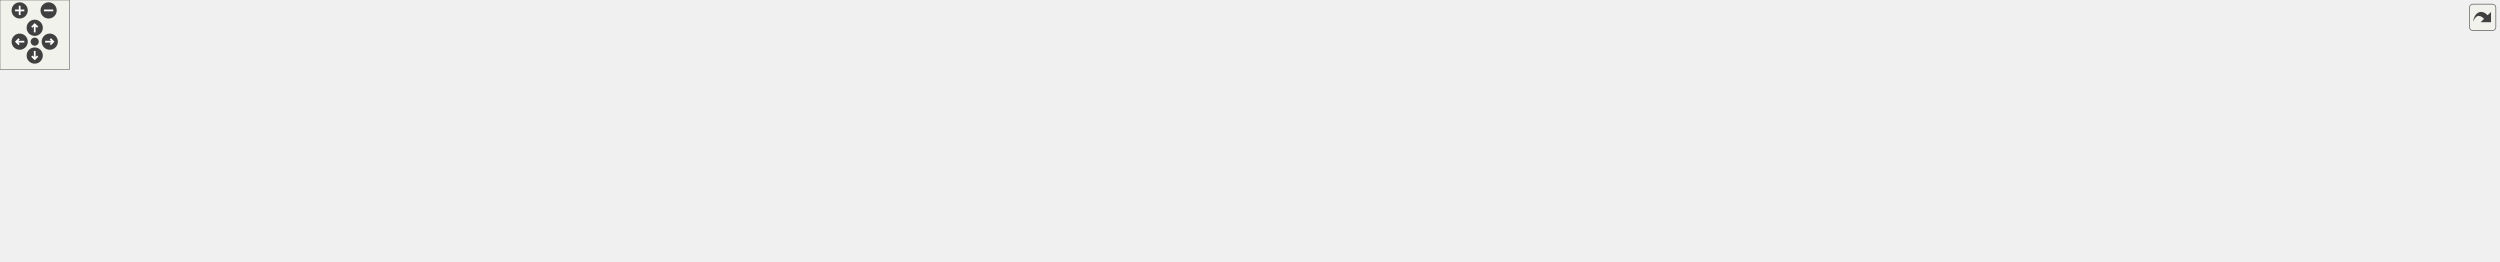
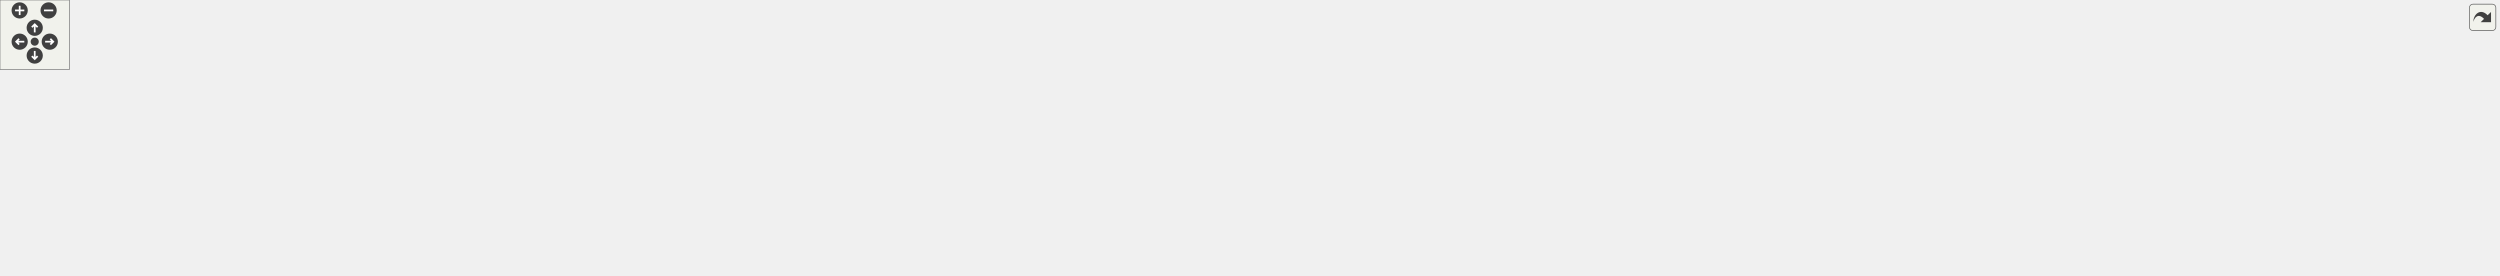
<svg xmlns="http://www.w3.org/2000/svg" xmlns:xlink="http://www.w3.org/1999/xlink" id="main" version="1.1" xml:space="preserve">
  <style type="text/css">
.edge:hover path { stroke: red; }
.edge:hover polygon { stroke: red; fill: red; }
</style>
  <defs>
    <circle id="rim" cx="0" cy="0" r="7" />
    <circle id="rim2" cx="0" cy="0" r="3.5" />
    <g id="zoomPlus">
      <use xlink:href="#rim" fill="#404040">
        <set attributeName="fill" to="#808080" begin="zoomplus.mouseover" end="zoomplus.mouseout" />
      </use>
      <path d="M-4,0h8M0,-4v8" fill="none" stroke="white" stroke-width="1.5" pointer-events="none" />
    </g>
    <g id="zoomMin">
      <use xlink:href="#rim" fill="#404040">
        <set attributeName="fill" to="#808080" begin="zoomminus.mouseover" end="zoomminus.mouseout" />
      </use>
      <path d="M-4,0h8" fill="none" stroke="white" stroke-width="1.5" pointer-events="none" />
    </g>
    <g id="dirArrow">
      <path fill="none" stroke="white" stroke-width="1.5" d="M0,-3.0v7 M-2.5,-0.5L0,-3.0L2.5,-0.5" />
    </g>
    <g id="resetDef">
      <use xlink:href="#rim2" fill="#404040">
        <set attributeName="fill" to="#808080" begin="reset.mouseover" end="reset.mouseout" />
      </use>
    </g>
  </defs>
  <svg id="graph" class="graph">
    <g id="viewport">
      <g id="node1" class="node">
-         <polygon fill="#bfbfbf" stroke="black" points="946,-124.5 946,-165.5 1116,-165.5 1116,-124.5 946,-124.5" />
-         <text text-anchor="start" x="954" y="-153.5" font-family="Helvetica,sans-Serif" font-size="10.00">/home/travis/build</text>
-         <text text-anchor="start" x="954" y="-142.5" font-family="Helvetica,sans-Serif" font-size="10.00">/robotology/wb-toolbox</text>
-         <text text-anchor="middle" x="1031" y="-131.5" font-family="Helvetica,sans-Serif" font-size="10.00">/toolbox/src/InverseKinematics.cpp</text>
+         <polygon fill="#bfbfbf" stroke="black" points="971.5,-125 971.5,-177 1090.5,-177 1090.5,-125 971.5,-125" />
+         <text text-anchor="start" x="979.5" y="-165" font-family="Helvetica,sans-Serif" font-size="10.00">/home/travis/build</text>
+         <text text-anchor="start" x="979.5" y="-154" font-family="Helvetica,sans-Serif" font-size="10.00">/robotology/wb-toolbox</text>
+         <text text-anchor="start" x="979.5" y="-143" font-family="Helvetica,sans-Serif" font-size="10.00">/toolbox/src/library/src</text>
+         <text text-anchor="middle" x="1031" y="-132" font-family="Helvetica,sans-Serif" font-size="10.00">/InverseKinematics.cpp</text>
      </g>
      <g id="node2" class="node">
        <g id="a_node2">
          <a xlink:href="_inverse_kinematics_8h.html" target="_top" xlink:title="InverseKinematics.h">
            <polygon fill="none" stroke="black" points="19,-62.5 19,-81.5 125,-81.5 125,-62.5 19,-62.5" />
            <text text-anchor="middle" x="72" y="-69.5" font-family="Helvetica,sans-Serif" font-size="10.00">InverseKinematics.h</text>
          </a>
        </g>
      </g>
      <g id="edge1" class="edge">
-         <path fill="none" stroke="midnightblue" d="M945.937,-141.548C789.629,-136.374 446.376,-121.904 159,-88 148.388,-86.748 137.103,-85.065 126.299,-83.28" />
-         <polygon fill="midnightblue" stroke="midnightblue" points="126.572,-79.776 116.126,-81.547 125.396,-86.676 126.572,-79.776" />
+         <path fill="none" stroke="midnightblue" d="M971.333,-147.811C829.864,-142.175 463.153,-124.939 159,-88 148.507,-86.726 137.355,-85.049 126.659,-83.28" />
+         <polygon fill="midnightblue" stroke="midnightblue" points="127.026,-79.793 116.58,-81.566 125.852,-86.693 127.026,-79.793" />
      </g>
      <g id="node4" class="node">
        <g id="a_node4">
          <a xlink:href="_block_information_8h.html" target="_top" xlink:title="BlockInformation.h">
            <polygon fill="none" stroke="black" points="168,-62.5 168,-81.5 266,-81.5 266,-62.5 168,-62.5" />
            <text text-anchor="middle" x="217" y="-69.5" font-family="Helvetica,sans-Serif" font-size="10.00">BlockInformation.h</text>
          </a>
        </g>
      </g>
      <g id="edge3" class="edge">
-         <path fill="none" stroke="midnightblue" d="M945.947,-142.653C805.395,-139.323 516.204,-127.794 275,-88 268.67,-86.956 262.022,-85.544 255.578,-84.002" />
-         <polygon fill="midnightblue" stroke="midnightblue" points="256.247,-80.561 245.694,-81.506 254.533,-87.348 256.247,-80.561" />
+         <path fill="none" stroke="midnightblue" d="M971.272,-148.572C842.955,-144.747 531.776,-131.404 275,-88 268.741,-86.942 262.17,-85.536 255.791,-84.008" />
+         <polygon fill="midnightblue" stroke="midnightblue" points="256.551,-80.59 245.998,-81.539 254.839,-87.377 256.551,-80.59" />
      </g>
      <g id="node10" class="node">
        <polygon fill="none" stroke="#bfbfbf" points="284,-62.5 284,-81.5 330,-81.5 330,-62.5 284,-62.5" />
        <text text-anchor="middle" x="307" y="-69.5" font-family="Helvetica,sans-Serif" font-size="10.00">Error.h</text>
      </g>
      <g id="edge9" class="edge">
-         <path fill="none" stroke="midnightblue" d="M945.707,-140.893C786.775,-134.478 451.272,-117.812 339,-88 336.648,-87.376 334.257,-86.585 331.896,-85.694" />
-         <polygon fill="midnightblue" stroke="midnightblue" points="333.096,-82.4 322.528,-81.64 330.316,-88.824 333.096,-82.4" />
+         <path fill="none" stroke="midnightblue" d="M971.379,-147.324C826.227,-140.381 457.702,-120.067 339,-88 336.651,-87.365 334.262,-86.567 331.902,-85.672" />
+         <polygon fill="midnightblue" stroke="midnightblue" points="333.103,-82.378 322.536,-81.611 330.318,-88.8 333.103,-82.378" />
      </g>
      <g id="node11" class="node">
        <g id="a_node11">
          <a xlink:href="_signal_8h.html" target="_top" xlink:title="Signal.h">
            <polygon fill="none" stroke="black" points="348,-62.5 348,-81.5 400,-81.5 400,-62.5 348,-62.5" />
            <text text-anchor="middle" x="374" y="-69.5" font-family="Helvetica,sans-Serif" font-size="10.00">Signal.h</text>
          </a>
        </g>
      </g>
      <g id="edge10" class="edge">
-         <path fill="none" stroke="midnightblue" d="M945.837,-144.736C824.697,-143.903 596.514,-135.349 409,-88 406.176,-87.287 403.287,-86.375 400.439,-85.353" />
-         <polygon fill="midnightblue" stroke="midnightblue" points="401.654,-82.07 391.07,-81.59 399.045,-88.565 401.654,-82.07" />
+         <path fill="none" stroke="midnightblue" d="M971.207,-150.054C859.113,-148.84 610.511,-139.91 409,-88 406.179,-87.273 403.292,-86.353 400.446,-85.326" />
+         <polygon fill="midnightblue" stroke="midnightblue" points="401.663,-82.043 391.079,-81.556 399.049,-88.536 401.663,-82.043" />
      </g>
      <g id="node12" class="node">
        <polygon fill="none" stroke="#bfbfbf" points="418,-62.5 418,-81.5 498,-81.5 498,-62.5 418,-62.5" />
        <text text-anchor="middle" x="458" y="-69.5" font-family="Helvetica,sans-Serif" font-size="10.00">WBInterface.h</text>
      </g>
      <g id="edge12" class="edge">
-         <path fill="none" stroke="midnightblue" d="M945.568,-139.708C841.406,-133.364 660.398,-118.744 508,-88 503.147,-87.021 498.089,-85.777 493.134,-84.425" />
-         <polygon fill="midnightblue" stroke="midnightblue" points="493.785,-80.97 483.206,-81.551 491.838,-87.694 493.785,-80.97" />
+         <path fill="none" stroke="midnightblue" d="M971.242,-146.301C873.534,-139.5 673.845,-122.435 508,-88 503.206,-87.004 498.208,-85.761 493.306,-84.419" />
+         <polygon fill="midnightblue" stroke="midnightblue" points="494.053,-80.991 483.475,-81.572 492.106,-87.715 494.053,-80.991" />
      </g>
      <g id="node13" class="node">
        <polygon fill="none" stroke="#bfbfbf" points="516.5,-62.5 516.5,-81.5 581.5,-81.5 581.5,-62.5 516.5,-62.5" />
        <text text-anchor="middle" x="549" y="-69.5" font-family="Helvetica,sans-Serif" font-size="10.00">Eigen/Core</text>
      </g>
      <g id="edge13" class="edge">
-         <path fill="none" stroke="midnightblue" d="M945.668,-138.633C856.297,-131.739 712.325,-117.023 591,-88 587.32,-87.12 583.514,-86.029 579.764,-84.84" />
-         <polygon fill="midnightblue" stroke="midnightblue" points="580.691,-81.458 570.096,-81.54 578.43,-88.082 580.691,-81.458" />
+         <path fill="none" stroke="midnightblue" d="M971.202,-145.449C885.873,-138.083 724.705,-120.933 591,-88 587.405,-87.115 583.689,-86.037 580.02,-84.869" />
+         <polygon fill="midnightblue" stroke="midnightblue" points="581.136,-81.552 570.542,-81.639 578.879,-88.178 581.136,-81.552" />
      </g>
      <g id="node14" class="node">
        <polygon fill="none" stroke="#bfbfbf" points="599.5,-62.5 599.5,-81.5 702.5,-81.5 702.5,-62.5 599.5,-62.5" />
        <text text-anchor="middle" x="651" y="-69.5" font-family="Helvetica,sans-Serif" font-size="10.00">iCub/iKin/iKinFwd.h</text>
      </g>
      <g id="edge14" class="edge">
-         <path fill="none" stroke="midnightblue" d="M945.738,-130.634C881.315,-120.148 790.821,-104.59 712,-88 706.12,-86.763 699.946,-85.363 693.877,-83.928" />
-         <polygon fill="midnightblue" stroke="midnightblue" points="694.373,-80.448 683.831,-81.503 692.731,-87.252 694.373,-80.448" />
+         <path fill="none" stroke="midnightblue" d="M971.439,-139.328C907.225,-127.612 802.09,-107.819 712,-88 706.268,-86.739 700.251,-85.346 694.321,-83.931" />
+         <polygon fill="midnightblue" stroke="midnightblue" points="695.034,-80.502 684.491,-81.549 693.386,-87.305 695.034,-80.502" />
      </g>
      <g id="node15" class="node">
        <polygon fill="none" stroke="#bfbfbf" points="721,-62.5 721,-81.5 829,-81.5 829,-62.5 721,-62.5" />
        <text text-anchor="middle" x="775" y="-69.5" font-family="Helvetica,sans-Serif" font-size="10.00">iCub/iKin/iKinIpOpt.h</text>
      </g>
      <g id="edge15" class="edge">
-         <path fill="none" stroke="midnightblue" d="M960.369,-124.411C913.77,-111.487 854.381,-95.016 815.556,-84.248" />
-         <polygon fill="midnightblue" stroke="midnightblue" points="816.236,-80.804 805.664,-81.504 814.365,-87.55 816.236,-80.804" />
+         <path fill="none" stroke="midnightblue" d="M971.302,-132.044C922.575,-117.388 855.171,-97.114 813.37,-84.541" />
+         <polygon fill="midnightblue" stroke="midnightblue" points="814.162,-81.124 803.577,-81.596 812.145,-87.828 814.162,-81.124" />
      </g>
      <g id="node16" class="node">
        <polygon fill="none" stroke="#bfbfbf" points="847.5,-62.5 847.5,-81.5 1026.5,-81.5 1026.5,-62.5 847.5,-62.5" />
        <text text-anchor="middle" x="937" y="-69.5" font-family="Helvetica,sans-Serif" font-size="10.00">iDynTree/Model/DenavitHartenberg.h</text>
      </g>
      <g id="edge16" class="edge">
-         <path fill="none" stroke="midnightblue" d="M1005.07,-124.411C989.764,-112.854 970.708,-98.46 956.654,-87.845" />
-         <polygon fill="midnightblue" stroke="midnightblue" points="958.717,-85.017 948.628,-81.783 954.498,-90.603 958.717,-85.017" />
+         <path fill="none" stroke="midnightblue" d="M1000.22,-124.787C985.429,-112.671 968.195,-98.553 955.46,-88.121" />
+         <polygon fill="midnightblue" stroke="midnightblue" points="957.401,-85.187 947.447,-81.558 952.965,-90.602 957.401,-85.187" />
      </g>
      <g id="node17" class="node">
        <polygon fill="none" stroke="#bfbfbf" points="1044.5,-62.5 1044.5,-81.5 1207.5,-81.5 1207.5,-62.5 1044.5,-62.5" />
        <text text-anchor="middle" x="1126" y="-69.5" font-family="Helvetica,sans-Serif" font-size="10.00">iDynTree/ModelIO/ModelLoader.h</text>
      </g>
      <g id="edge17" class="edge">
-         <path fill="none" stroke="midnightblue" d="M1057.21,-124.411C1072.67,-112.854 1091.93,-98.46 1106.14,-87.845" />
-         <polygon fill="midnightblue" stroke="midnightblue" points="1108.33,-90.573 1114.25,-81.783 1104.14,-84.966 1108.33,-90.573" />
+         <path fill="none" stroke="midnightblue" d="M1062.11,-124.787C1077.06,-112.671 1094.47,-98.553 1107.34,-88.121" />
+         <polygon fill="midnightblue" stroke="midnightblue" points="1109.88,-90.573 1115.44,-81.558 1105.47,-85.135 1109.88,-90.573" />
      </g>
      <g id="node18" class="node">
        <polygon fill="none" stroke="#bfbfbf" points="1225.5,-62.5 1225.5,-81.5 1364.5,-81.5 1364.5,-62.5 1225.5,-62.5" />
        <text text-anchor="middle" x="1295" y="-69.5" font-family="Helvetica,sans-Serif" font-size="10.00">iDynTree/iKinConversions.h</text>
      </g>
      <g id="edge18" class="edge">
-         <path fill="none" stroke="midnightblue" d="M1103.84,-124.411C1152.1,-111.432 1213.66,-94.876 1253.69,-84.111" />
-         <polygon fill="midnightblue" stroke="midnightblue" points="1254.63,-87.482 1263.38,-81.504 1252.81,-80.722 1254.63,-87.482" />
+         <path fill="none" stroke="midnightblue" d="M1090.58,-132.624C1141.23,-117.851 1212.48,-97.067 1256.1,-84.345" />
+         <polygon fill="midnightblue" stroke="midnightblue" points="1257.15,-87.685 1265.77,-81.525 1255.19,-80.965 1257.15,-87.685" />
      </g>
      <g id="node19" class="node">
        <polygon fill="none" stroke="#bfbfbf" points="1382.5,-62.5 1382.5,-81.5 1511.5,-81.5 1511.5,-62.5 1382.5,-62.5" />
        <text text-anchor="middle" x="1447" y="-69.5" font-family="Helvetica,sans-Serif" font-size="10.00">wbi/wholeBodyInterface.h</text>
      </g>
      <g id="edge19" class="edge">
-         <path fill="none" stroke="midnightblue" d="M1116.19,-130.965C1185.47,-120.143 1285.71,-103.988 1373,-88 1380.62,-86.605 1388.66,-85.055 1396.52,-83.497" />
-         <polygon fill="midnightblue" stroke="midnightblue" points="1397.22,-86.925 1406.34,-81.528 1395.85,-80.062 1397.22,-86.925" />
+         <path fill="none" stroke="midnightblue" d="M1090.69,-139.564C1158.99,-127.533 1274.18,-106.97 1373,-88 1380.34,-86.591 1388.08,-85.066 1395.68,-83.545" />
+         <polygon fill="midnightblue" stroke="midnightblue" points="1396.43,-86.965 1405.54,-81.56 1395.05,-80.102 1396.43,-86.965" />
      </g>
      <g id="node20" class="node">
        <polygon fill="none" stroke="#bfbfbf" points="1529.5,-62.5 1529.5,-81.5 1658.5,-81.5 1658.5,-62.5 1529.5,-62.5" />
        <text text-anchor="middle" x="1594" y="-69.5" font-family="Helvetica,sans-Serif" font-size="10.00">yarp/os/ResourceFinder.h</text>
      </g>
      <g id="edge20" class="edge">
-         <path fill="none" stroke="midnightblue" d="M1116.11,-136.492C1213.9,-127.346 1379.05,-110.313 1520,-88 1528.1,-86.718 1536.66,-85.166 1544.97,-83.554" />
-         <polygon fill="midnightblue" stroke="midnightblue" points="1545.82,-86.955 1554.94,-81.571 1544.45,-80.089 1545.82,-86.955" />
+         <path fill="none" stroke="midnightblue" d="M1090.67,-143.872C1182.99,-134.067 1365.9,-113.352 1520,-88 1528,-86.684 1536.45,-85.128 1544.68,-83.525" />
+         <polygon fill="midnightblue" stroke="midnightblue" points="1545.42,-86.946 1554.54,-81.56 1544.05,-80.081 1545.42,-86.946" />
      </g>
      <g id="node21" class="node">
        <polygon fill="none" stroke="#bfbfbf" points="1676.5,-62.5 1676.5,-81.5 1765.5,-81.5 1765.5,-62.5 1676.5,-62.5" />
        <text text-anchor="middle" x="1721" y="-69.5" font-family="Helvetica,sans-Serif" font-size="10.00">yarp/sig/Matrix.h</text>
      </g>
      <g id="edge21" class="edge">
-         <path fill="none" stroke="midnightblue" d="M1116.02,-141.457C1238.61,-136.675 1471.77,-123.401 1667,-88 1672.56,-86.991 1678.39,-85.667 1684.06,-84.223" />
-         <polygon fill="midnightblue" stroke="midnightblue" points="1685.29,-87.518 1694.03,-81.536 1683.46,-80.759 1685.29,-87.518" />
+         <path fill="none" stroke="midnightblue" d="M1090.67,-147.643C1203.89,-142.408 1457.32,-127.036 1667,-88 1672.5,-86.976 1678.25,-85.655 1683.87,-84.223" />
+         <polygon fill="midnightblue" stroke="midnightblue" points="1685,-87.543 1693.74,-81.564 1683.18,-80.784 1685,-87.543" />
      </g>
      <g id="node22" class="node">
        <polygon fill="none" stroke="#bfbfbf" points="1783.5,-62.5 1783.5,-81.5 1874.5,-81.5 1874.5,-62.5 1783.5,-62.5" />
        <text text-anchor="middle" x="1829" y="-69.5" font-family="Helvetica,sans-Serif" font-size="10.00">yarp/sig/Vector.h</text>
      </g>
      <g id="edge22" class="edge">
-         <path fill="none" stroke="midnightblue" d="M1116.05,-142.856C1254.78,-139.815 1538.01,-128.69 1774,-88 1779.87,-86.987 1786.03,-85.621 1792,-84.124" />
-         <polygon fill="midnightblue" stroke="midnightblue" points="1793.05,-87.468 1801.81,-81.519 1791.25,-80.702 1793.05,-87.468" />
+         <path fill="none" stroke="midnightblue" d="M1090.71,-148.717C1217.49,-145.183 1522.57,-132.392 1774,-88 1779.81,-86.975 1785.89,-85.614 1791.81,-84.13" />
+         <polygon fill="midnightblue" stroke="midnightblue" points="1792.76,-87.499 1801.53,-81.553 1790.96,-80.733 1792.76,-87.499" />
      </g>
      <g id="node23" class="node">
        <polygon fill="none" stroke="#bfbfbf" points="1893,-57 1893,-87 2017,-87 2017,-57 1893,-57" />
        <text text-anchor="start" x="1901" y="-75" font-family="Helvetica,sans-Serif" font-size="10.00">yarpWholeBodyInterface</text>
        <text text-anchor="middle" x="1955" y="-64" font-family="Helvetica,sans-Serif" font-size="10.00">/yarpWbiUtil.h</text>
      </g>
      <g id="edge23" class="edge">
-         <path fill="none" stroke="midnightblue" d="M1116.04,-142.34C1267.99,-138.512 1596.13,-126.34 1882.48,-87.923" />
-         <polygon fill="midnightblue" stroke="midnightblue" points="1883.21,-91.356 1892.65,-86.545 1882.27,-84.42 1883.21,-91.356" />
+         <path fill="none" stroke="midnightblue" d="M1090.68,-148.381C1228.46,-144.056 1579.41,-129.687 1882.34,-87.951" />
+         <polygon fill="midnightblue" stroke="midnightblue" points="1883.23,-91.362 1892.65,-86.518 1882.26,-84.429 1883.23,-91.362" />
      </g>
      <g id="node24" class="node">
        <polygon fill="none" stroke="#bfbfbf" points="2035,-62.5 2035,-81.5 2089,-81.5 2089,-62.5 2035,-62.5" />
        <text text-anchor="middle" x="2062" y="-69.5" font-family="Helvetica,sans-Serif" font-size="10.00">iostream</text>
      </g>
      <g id="edge24" class="edge">
-         <path fill="none" stroke="midnightblue" d="M1116.08,-142.785C1323.92,-139.241 1852.98,-126.597 2025,-88 2028.25,-87.272 2031.58,-86.289 2034.84,-85.173" />
-         <polygon fill="midnightblue" stroke="midnightblue" points="2036.23,-88.391 2044.32,-81.547 2033.73,-81.854 2036.23,-88.391" />
+         <path fill="none" stroke="midnightblue" d="M1090.51,-148.798C1276.56,-144.646 1845.45,-128.855 2025,-88 2028.24,-87.262 2031.57,-86.273 2034.84,-85.154" />
+         <polygon fill="midnightblue" stroke="midnightblue" points="2036.23,-88.371 2044.31,-81.524 2033.72,-81.835 2036.23,-88.371" />
      </g>
      <g id="node25" class="node">
        <polygon fill="none" stroke="#bfbfbf" points="2107.5,-62.5 2107.5,-81.5 2158.5,-81.5 2158.5,-62.5 2107.5,-62.5" />
        <text text-anchor="middle" x="2133" y="-69.5" font-family="Helvetica,sans-Serif" font-size="10.00">typeinfo</text>
      </g>
      <g id="edge25" class="edge">
-         <path fill="none" stroke="midnightblue" d="M1116.31,-143.378C1335.1,-141.167 1912.02,-131.283 2098,-88 2100.9,-87.326 2103.86,-86.425 2106.77,-85.398" />
-         <polygon fill="midnightblue" stroke="midnightblue" points="2108.34,-88.539 2116.32,-81.568 2105.73,-82.043 2108.34,-88.539" />
+         <path fill="none" stroke="midnightblue" d="M1090.76,-149.24C1286.1,-146.33 1904.3,-133.654 2098,-88 2100.9,-87.317 2103.85,-86.412 2106.77,-85.382" />
+         <polygon fill="midnightblue" stroke="midnightblue" points="2108.34,-88.522 2116.31,-81.548 2105.73,-82.026 2108.34,-88.522" />
      </g>
      <g id="node3" class="node">
        <polygon fill="none" stroke="#bfbfbf" points="-0.5,-0.5 -0.5,-19.5 94.5,-19.5 94.5,-0.5 -0.5,-0.5" />
        <text text-anchor="middle" x="47" y="-7.5" font-family="Helvetica,sans-Serif" font-size="10.00">WBIModelBlock.h</text>
      </g>
      <g id="edge2" class="edge">
        <path fill="none" stroke="midnightblue" d="M68.418,-62.404C64.817,-53.76 59.154,-40.17 54.556,-29.134" />
        <polygon fill="midnightblue" stroke="midnightblue" points="57.652,-27.465 50.575,-19.581 51.191,-30.157 57.652,-27.465" />
      </g>
      <g id="node5" class="node">
        <polygon fill="none" stroke="#bfbfbf" points="348,-0.5 348,-19.5 400,-19.5 400,-0.5 348,-0.5" />
        <text text-anchor="middle" x="374" y="-7.5" font-family="Helvetica,sans-Serif" font-size="10.00">memory</text>
      </g>
      <g id="edge4" class="edge">
        <path fill="none" stroke="midnightblue" d="M239.494,-62.404C266.309,-52.156 311.315,-34.956 341.809,-23.302" />
        <polygon fill="midnightblue" stroke="midnightblue" points="343.456,-26.42 351.547,-19.581 340.957,-19.881 343.456,-26.42" />
      </g>
      <g id="node6" class="node">
        <polygon fill="none" stroke="#bfbfbf" points="112.5,-0.5 112.5,-19.5 153.5,-19.5 153.5,-0.5 112.5,-0.5" />
        <text text-anchor="middle" x="133" y="-7.5" font-family="Helvetica,sans-Serif" font-size="10.00">string</text>
      </g>
      <g id="edge5" class="edge">
        <path fill="none" stroke="midnightblue" d="M204.965,-62.404C191.492,-52.78 169.434,-37.024 153.285,-25.489" />
        <polygon fill="midnightblue" stroke="midnightblue" points="155.185,-22.545 145.013,-19.581 151.116,-28.241 155.185,-22.545" />
      </g>
      <g id="node7" class="node">
        <polygon fill="none" stroke="#bfbfbf" points="172,-0.5 172,-19.5 210,-19.5 210,-0.5 172,-0.5" />
        <text text-anchor="middle" x="191" y="-7.5" font-family="Helvetica,sans-Serif" font-size="10.00">tuple</text>
      </g>
      <g id="edge6" class="edge">
        <path fill="none" stroke="midnightblue" d="M213.275,-62.404C209.491,-53.671 203.519,-39.889 198.711,-28.794" />
        <polygon fill="midnightblue" stroke="midnightblue" points="201.906,-27.364 194.718,-19.581 195.483,-30.148 201.906,-27.364" />
      </g>
      <g id="node8" class="node">
        <polygon fill="none" stroke="#bfbfbf" points="228,-0.5 228,-19.5 268,-19.5 268,-0.5 228,-0.5" />
        <text text-anchor="middle" x="248" y="-7.5" font-family="Helvetica,sans-Serif" font-size="10.00">utility</text>
      </g>
      <g id="edge7" class="edge">
        <path fill="none" stroke="midnightblue" d="M221.442,-62.404C225.953,-53.671 233.074,-39.889 238.807,-28.794" />
        <polygon fill="midnightblue" stroke="midnightblue" points="242.086,-30.071 243.567,-19.581 235.867,-26.858 242.086,-30.071" />
      </g>
      <g id="node9" class="node">
        <polygon fill="none" stroke="#bfbfbf" points="286,-0.5 286,-19.5 330,-19.5 330,-0.5 286,-0.5" />
        <text text-anchor="middle" x="308" y="-7.5" font-family="Helvetica,sans-Serif" font-size="10.00">vector</text>
      </g>
      <g id="edge8" class="edge">
        <path fill="none" stroke="midnightblue" d="M230.038,-62.404C244.769,-52.691 268.973,-36.732 286.509,-25.17" />
        <polygon fill="midnightblue" stroke="midnightblue" points="288.564,-28.007 294.986,-19.581 284.711,-22.163 288.564,-28.007" />
      </g>
      <g id="edge11" class="edge">
        <path fill="none" stroke="midnightblue" d="M374,-62.404C374,-53.938 374,-40.728 374,-29.82" />
        <polygon fill="midnightblue" stroke="midnightblue" points="377.5,-29.581 374,-19.581 370.5,-29.581 377.5,-29.581" />
      </g>
    </g>
  </svg>
  <g id="navigator" transform="translate(0 0)" fill="#404254">
    <rect fill="#f2f5e9" fill-opacity="0.5" stroke="#606060" stroke-width=".5" x="0" y="0" width="60" height="60" />
    <use id="zoomplus" xlink:href="#zoomPlus" x="17" y="9" />
    <use id="zoomminus" xlink:href="#zoomMin" x="42" y="9" />
    <use id="reset" xlink:href="#resetDef" x="30" y="36" />
    <g id="arrowUp" xlink:href="#dirArrow" transform="translate(30 24)">
      <use xlink:href="#rim" fill="#404040">
        <set attributeName="fill" to="#808080" begin="arrowUp.mouseover" end="arrowUp.mouseout" />
      </use>
      <path fill="none" stroke="white" stroke-width="1.5" d="M0,-3.0v7 M-2.5,-0.5L0,-3.0L2.5,-0.5" />
    </g>
    <g id="arrowRight" xlink:href="#dirArrow" transform="rotate(90) translate(36 -43)">
      <use xlink:href="#rim" fill="#404040">
        <set attributeName="fill" to="#808080" begin="arrowRight.mouseover" end="arrowRight.mouseout" />
      </use>
      <path fill="none" stroke="white" stroke-width="1.5" d="M0,-3.0v7 M-2.5,-0.5L0,-3.0L2.5,-0.5" />
    </g>
    <g id="arrowDown" xlink:href="#dirArrow" transform="rotate(180) translate(-30 -48)">
      <use xlink:href="#rim" fill="#404040">
        <set attributeName="fill" to="#808080" begin="arrowDown.mouseover" end="arrowDown.mouseout" />
      </use>
      <path fill="none" stroke="white" stroke-width="1.5" d="M0,-3.0v7 M-2.5,-0.5L0,-3.0L2.5,-0.5" />
    </g>
    <g id="arrowLeft" xlink:href="#dirArrow" transform="rotate(270) translate(-36 17)">
      <use xlink:href="#rim" fill="#404040">
        <set attributeName="fill" to="#808080" begin="arrowLeft.mouseover" end="arrowLeft.mouseout" />
      </use>
      <path fill="none" stroke="white" stroke-width="1.5" d="M0,-3.0v7 M-2.5,-0.5L0,-3.0L2.5,-0.5" />
    </g>
  </g>
  <svg viewBox="0 0 15 15" width="100%" height="30px" preserveAspectRatio="xMaxYMin meet">
    <g id="arrow_out" transform="scale(0.3 0.3)">
      <a xlink:href="_inverse_kinematics_8cpp__incl_org.svg" target="_base">
        <rect id="button" ry="5" rx="5" y="6" x="6" height="38" width="38" fill="#f2f5e9" fill-opacity="0.5" stroke="#606060" stroke-width="1.0" />
        <path id="arrow" d="M 11.5,31.437 C 11.94,20.098 22.043,11.323 32.159,21.979 L 37.069,17.246 C 37.069,17.246 37.088,32 37.088,32 L 22.16,31.978 C 22.16,31.978 26.998,27.14 26.998,27.14 C 18.529,18.264 13.292,25.23 11.5,31.437 z" style="fill:#404040;" />
      </a>
    </g>
  </svg>
</svg>
